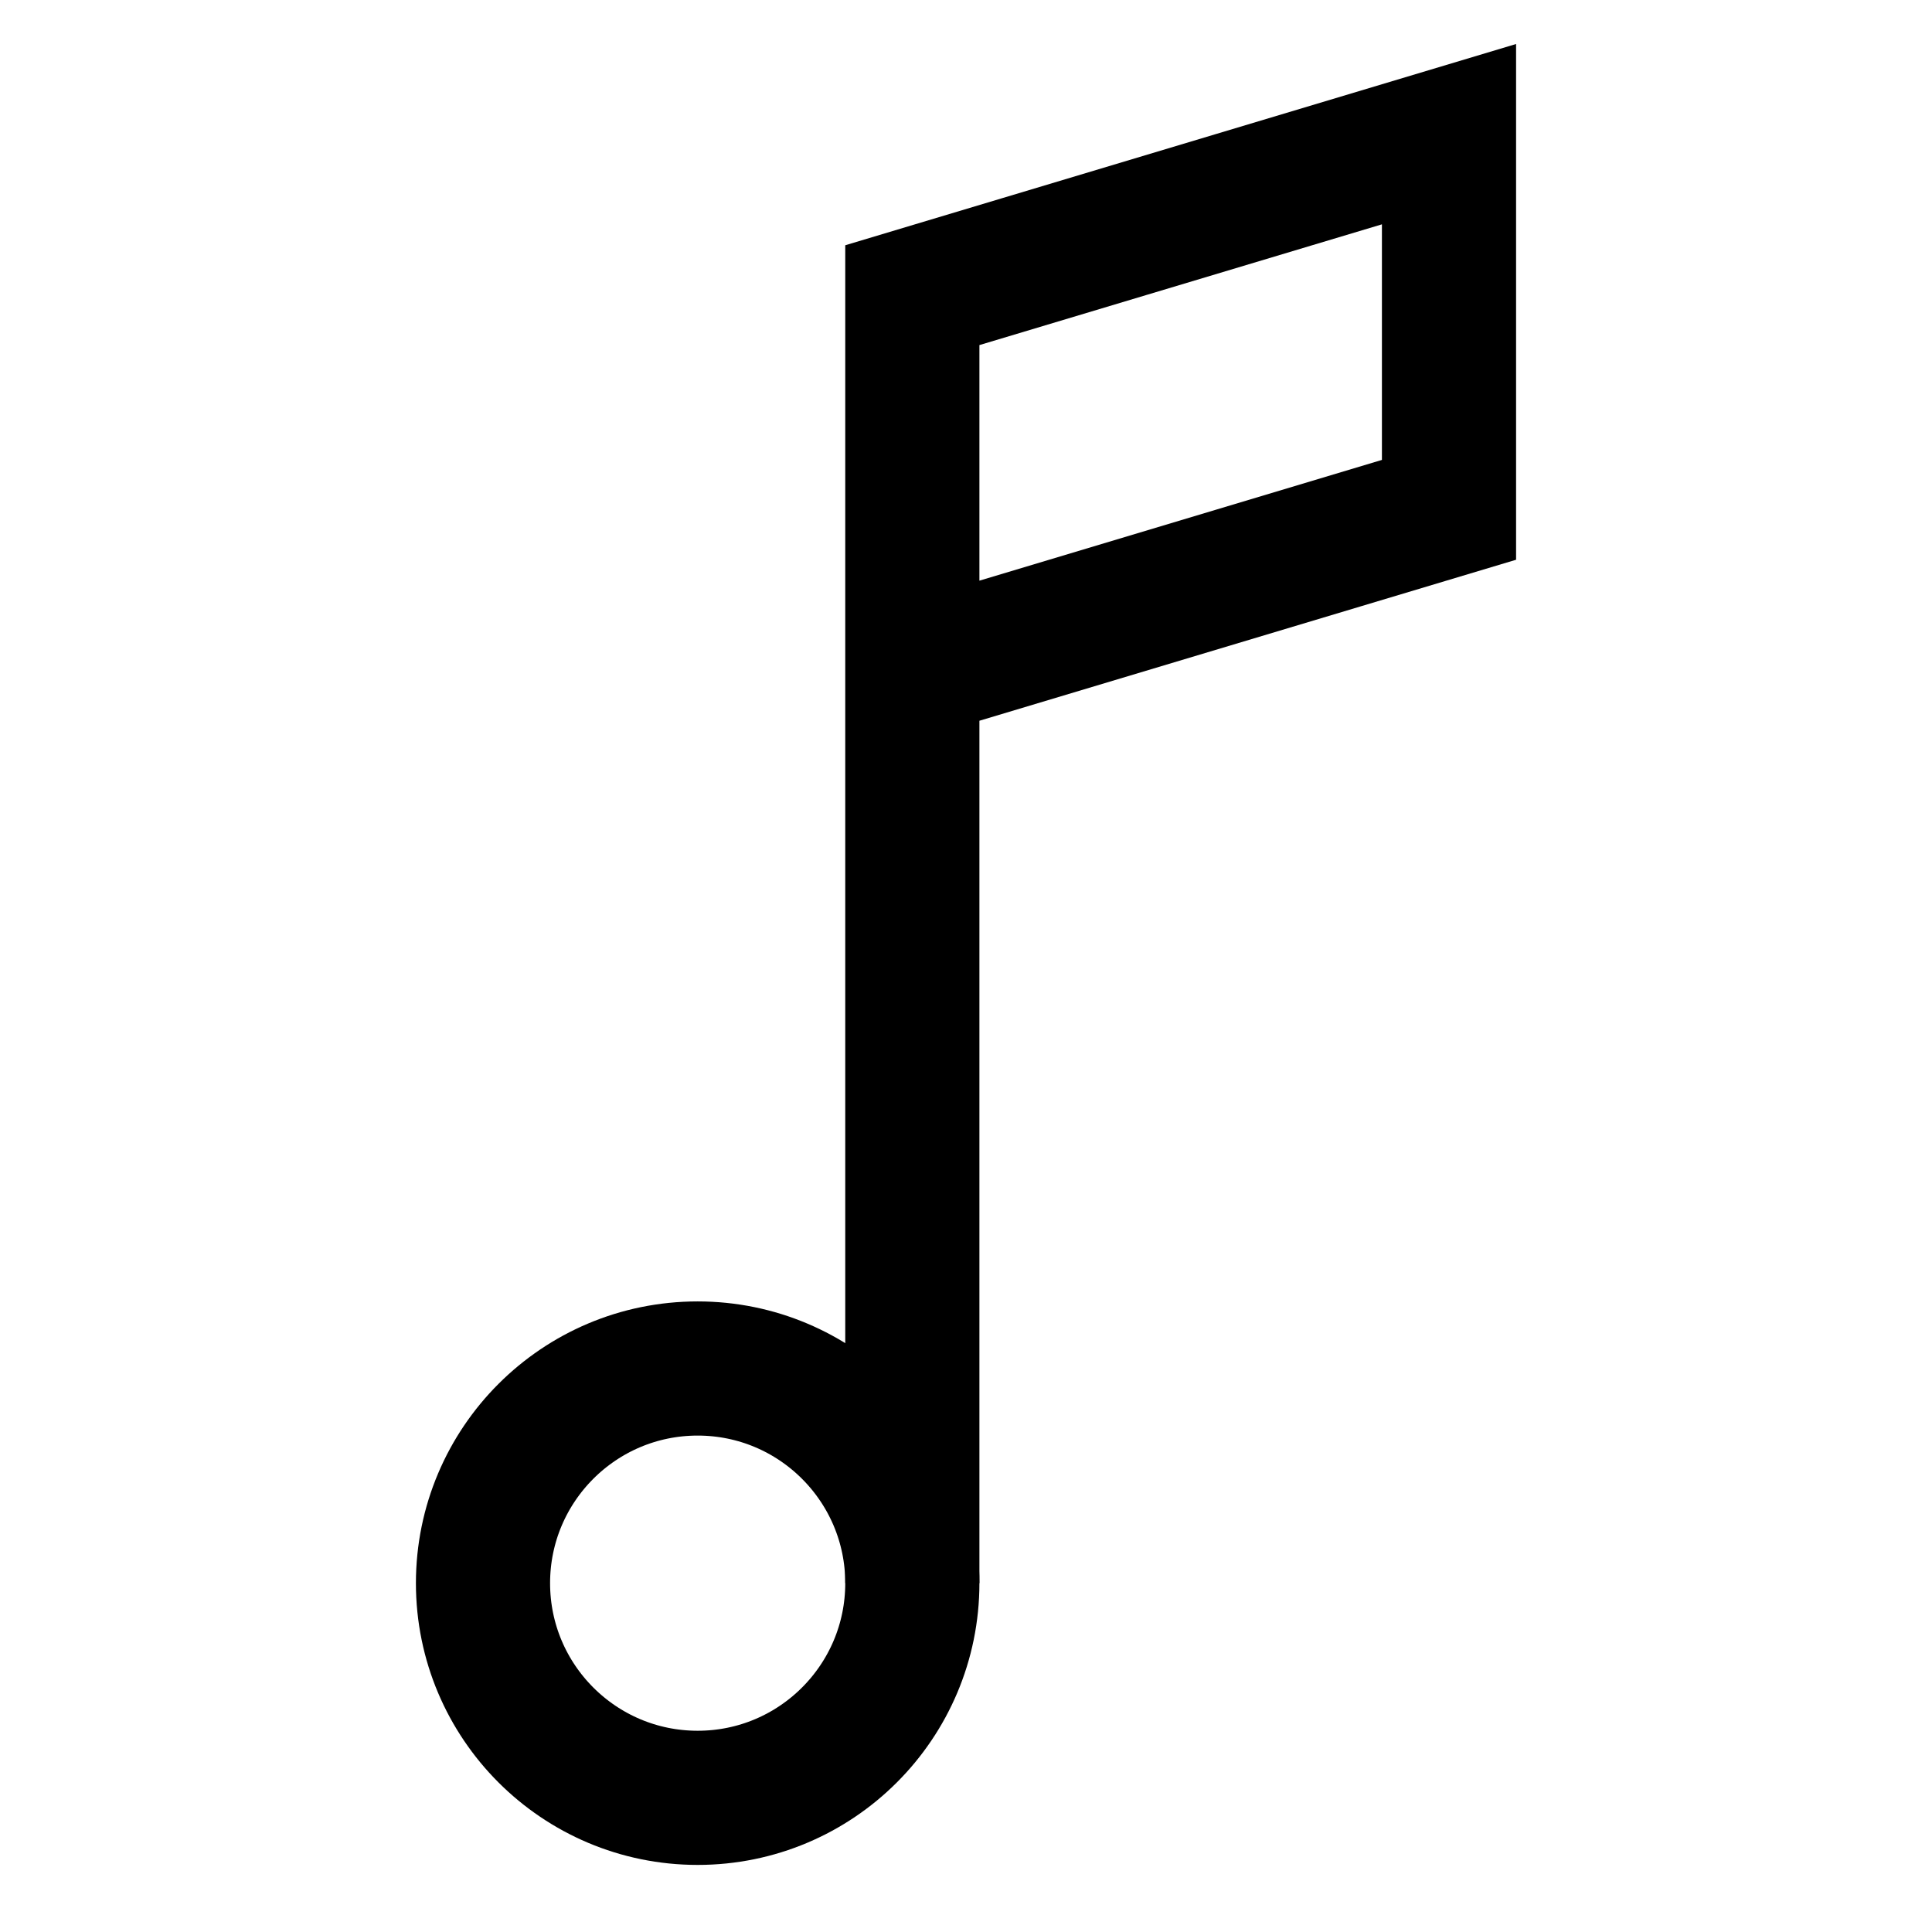
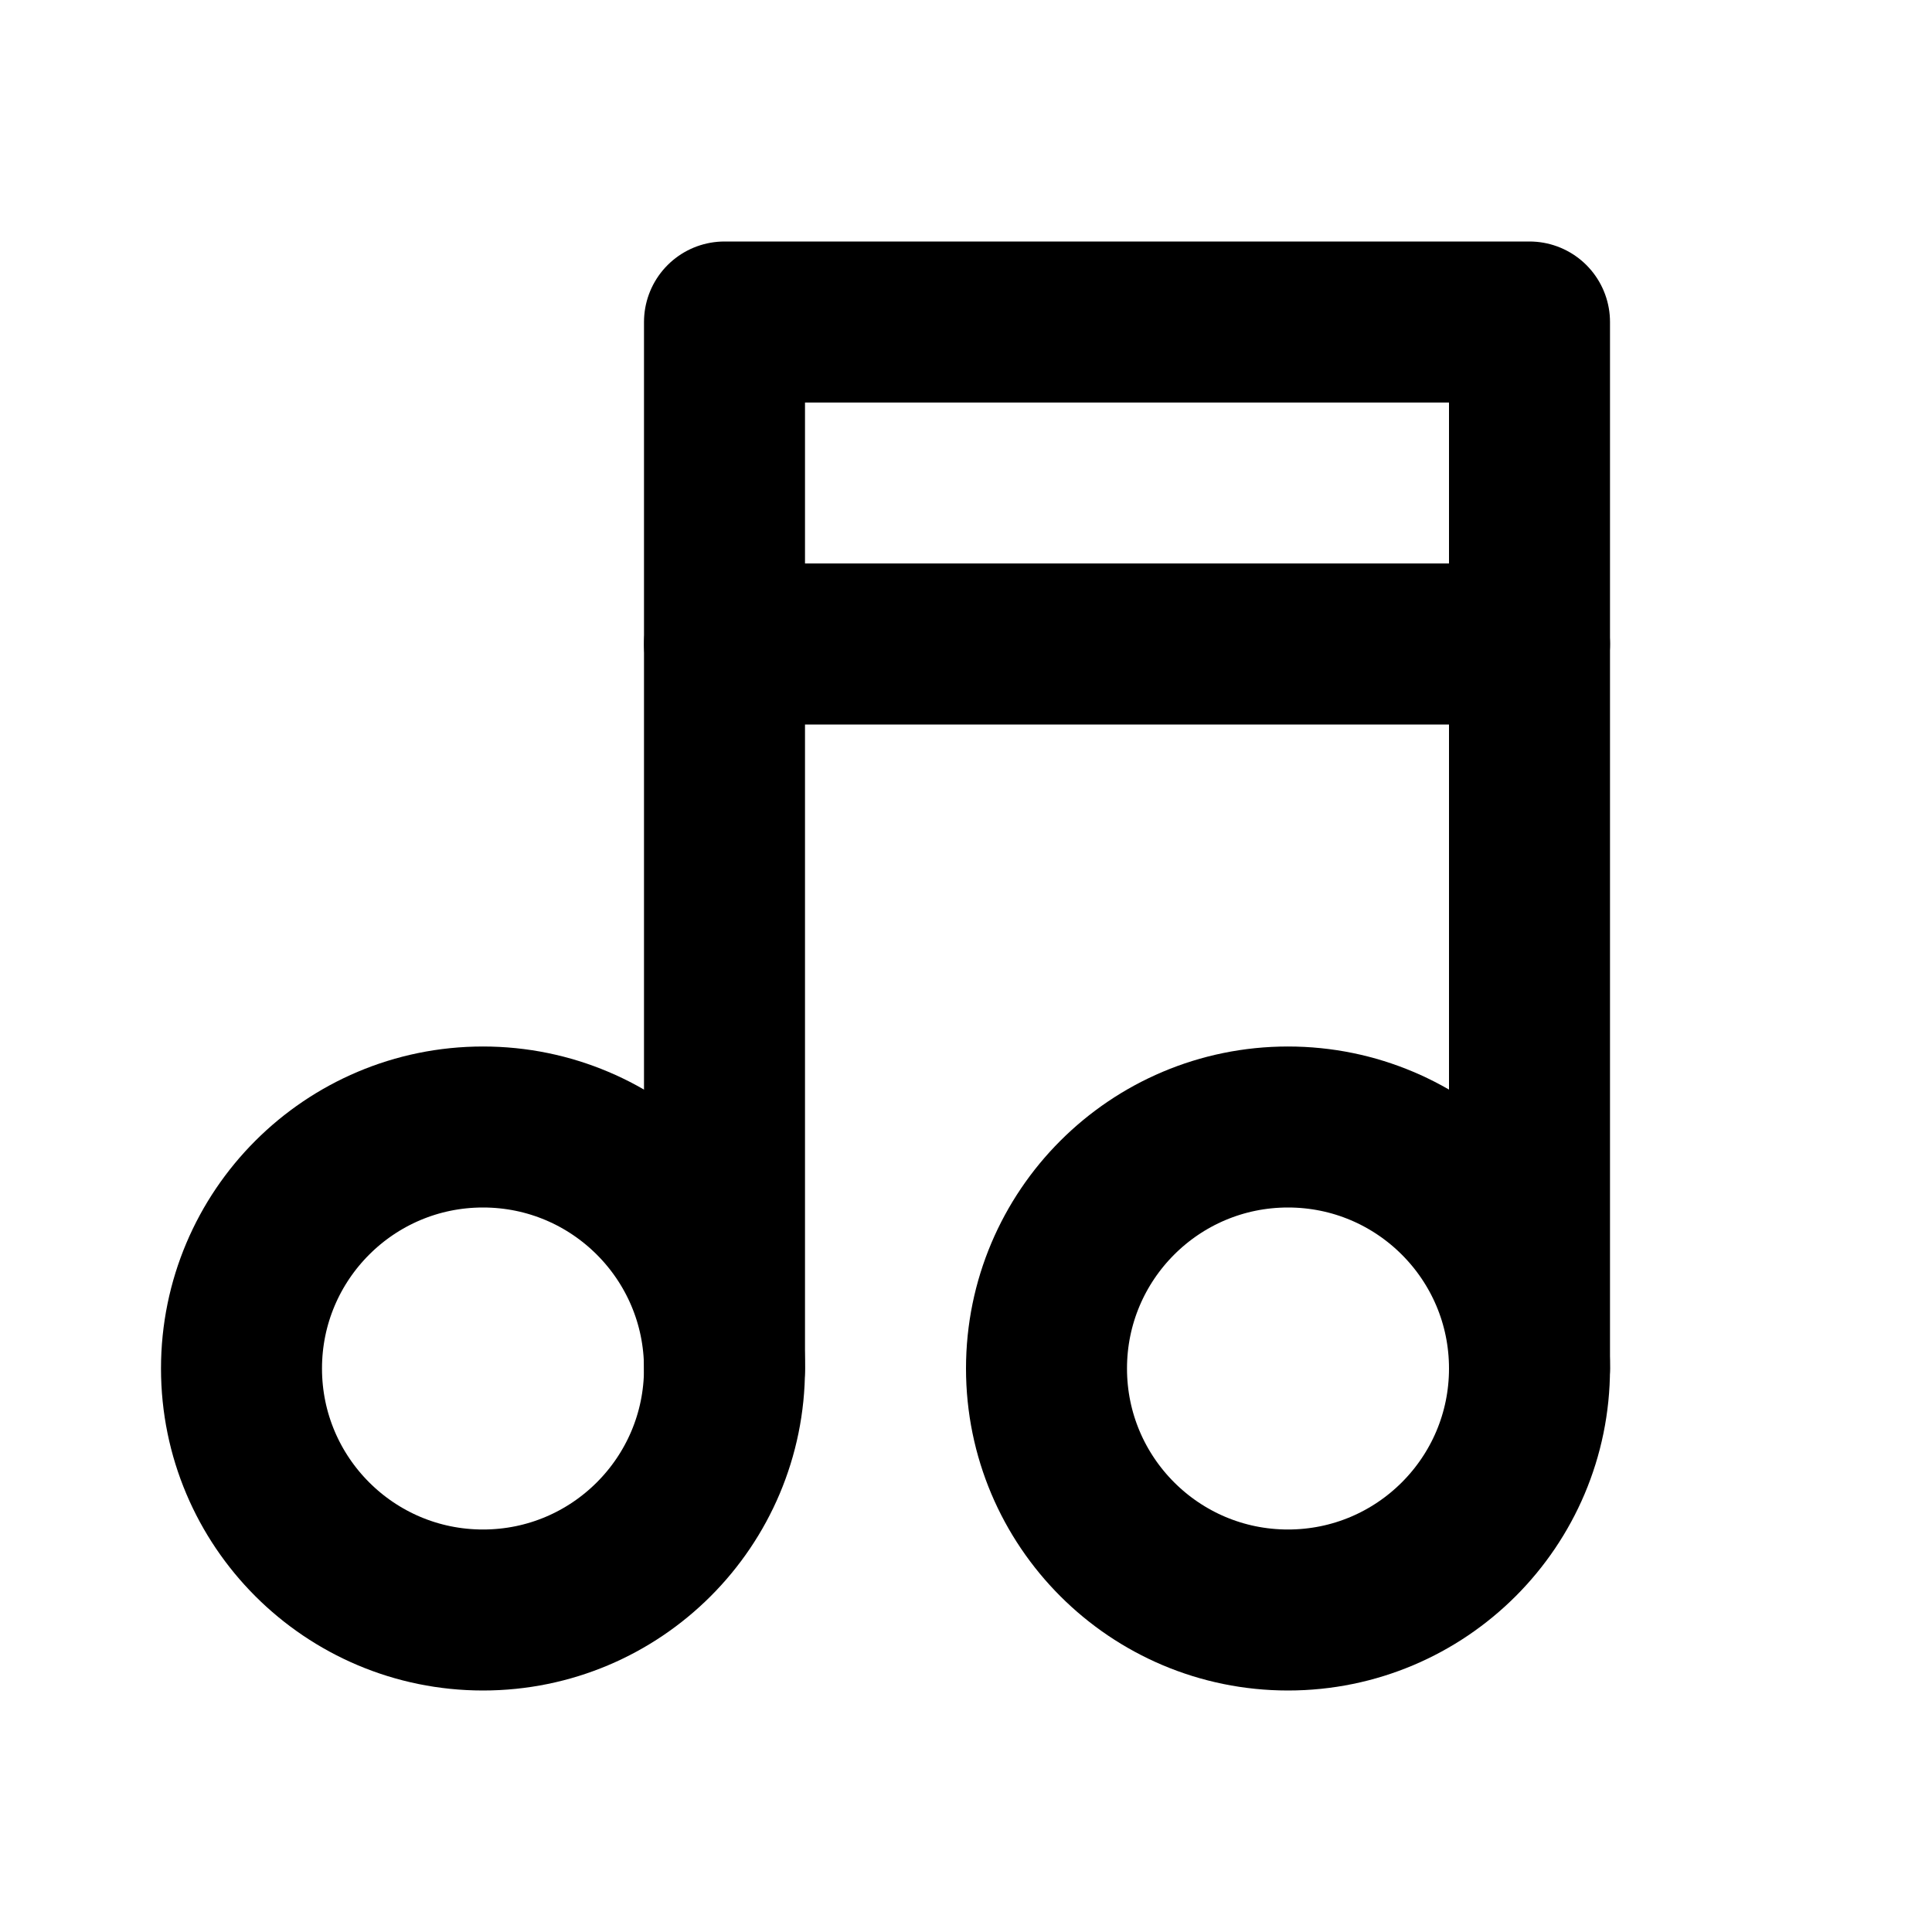
- <svg xmlns="http://www.w3.org/2000/svg" version="1.1" id="Layer_1" x="0px" y="0px" width="64px" height="64px" viewBox="-4 -4 72 72" enable-background="new 0 0 64 64" xml:space="preserve">
-   <g>
-     <circle fill="none" stroke="#000000" stroke-width="5" stroke-miterlimit="10" cx="22" cy="55" r="8" />
-     <polyline fill="none" stroke="#000000" stroke-width="5" stroke-miterlimit="10" points="30,55 30,7 50,1 50,15 30,21  " />
-   </g>
+ <svg xmlns="http://www.w3.org/2000/svg" width="24" height="24" viewBox="0 0 24 24" fill="none" stroke="currentColor" stroke-width="2" stroke-linecap="round" stroke-linejoin="round">
+   <path d="M3 17a3 3 0 1 0 6 0a3 3 0 0 0 -6 0" />
+   <path d="M13 17a3 3 0 1 0 6 0a3 3 0 0 0 -6 0" />
+   <path d="M9 17v-13h10v13" />
+   <path d="M9 8h10" />
</svg>
